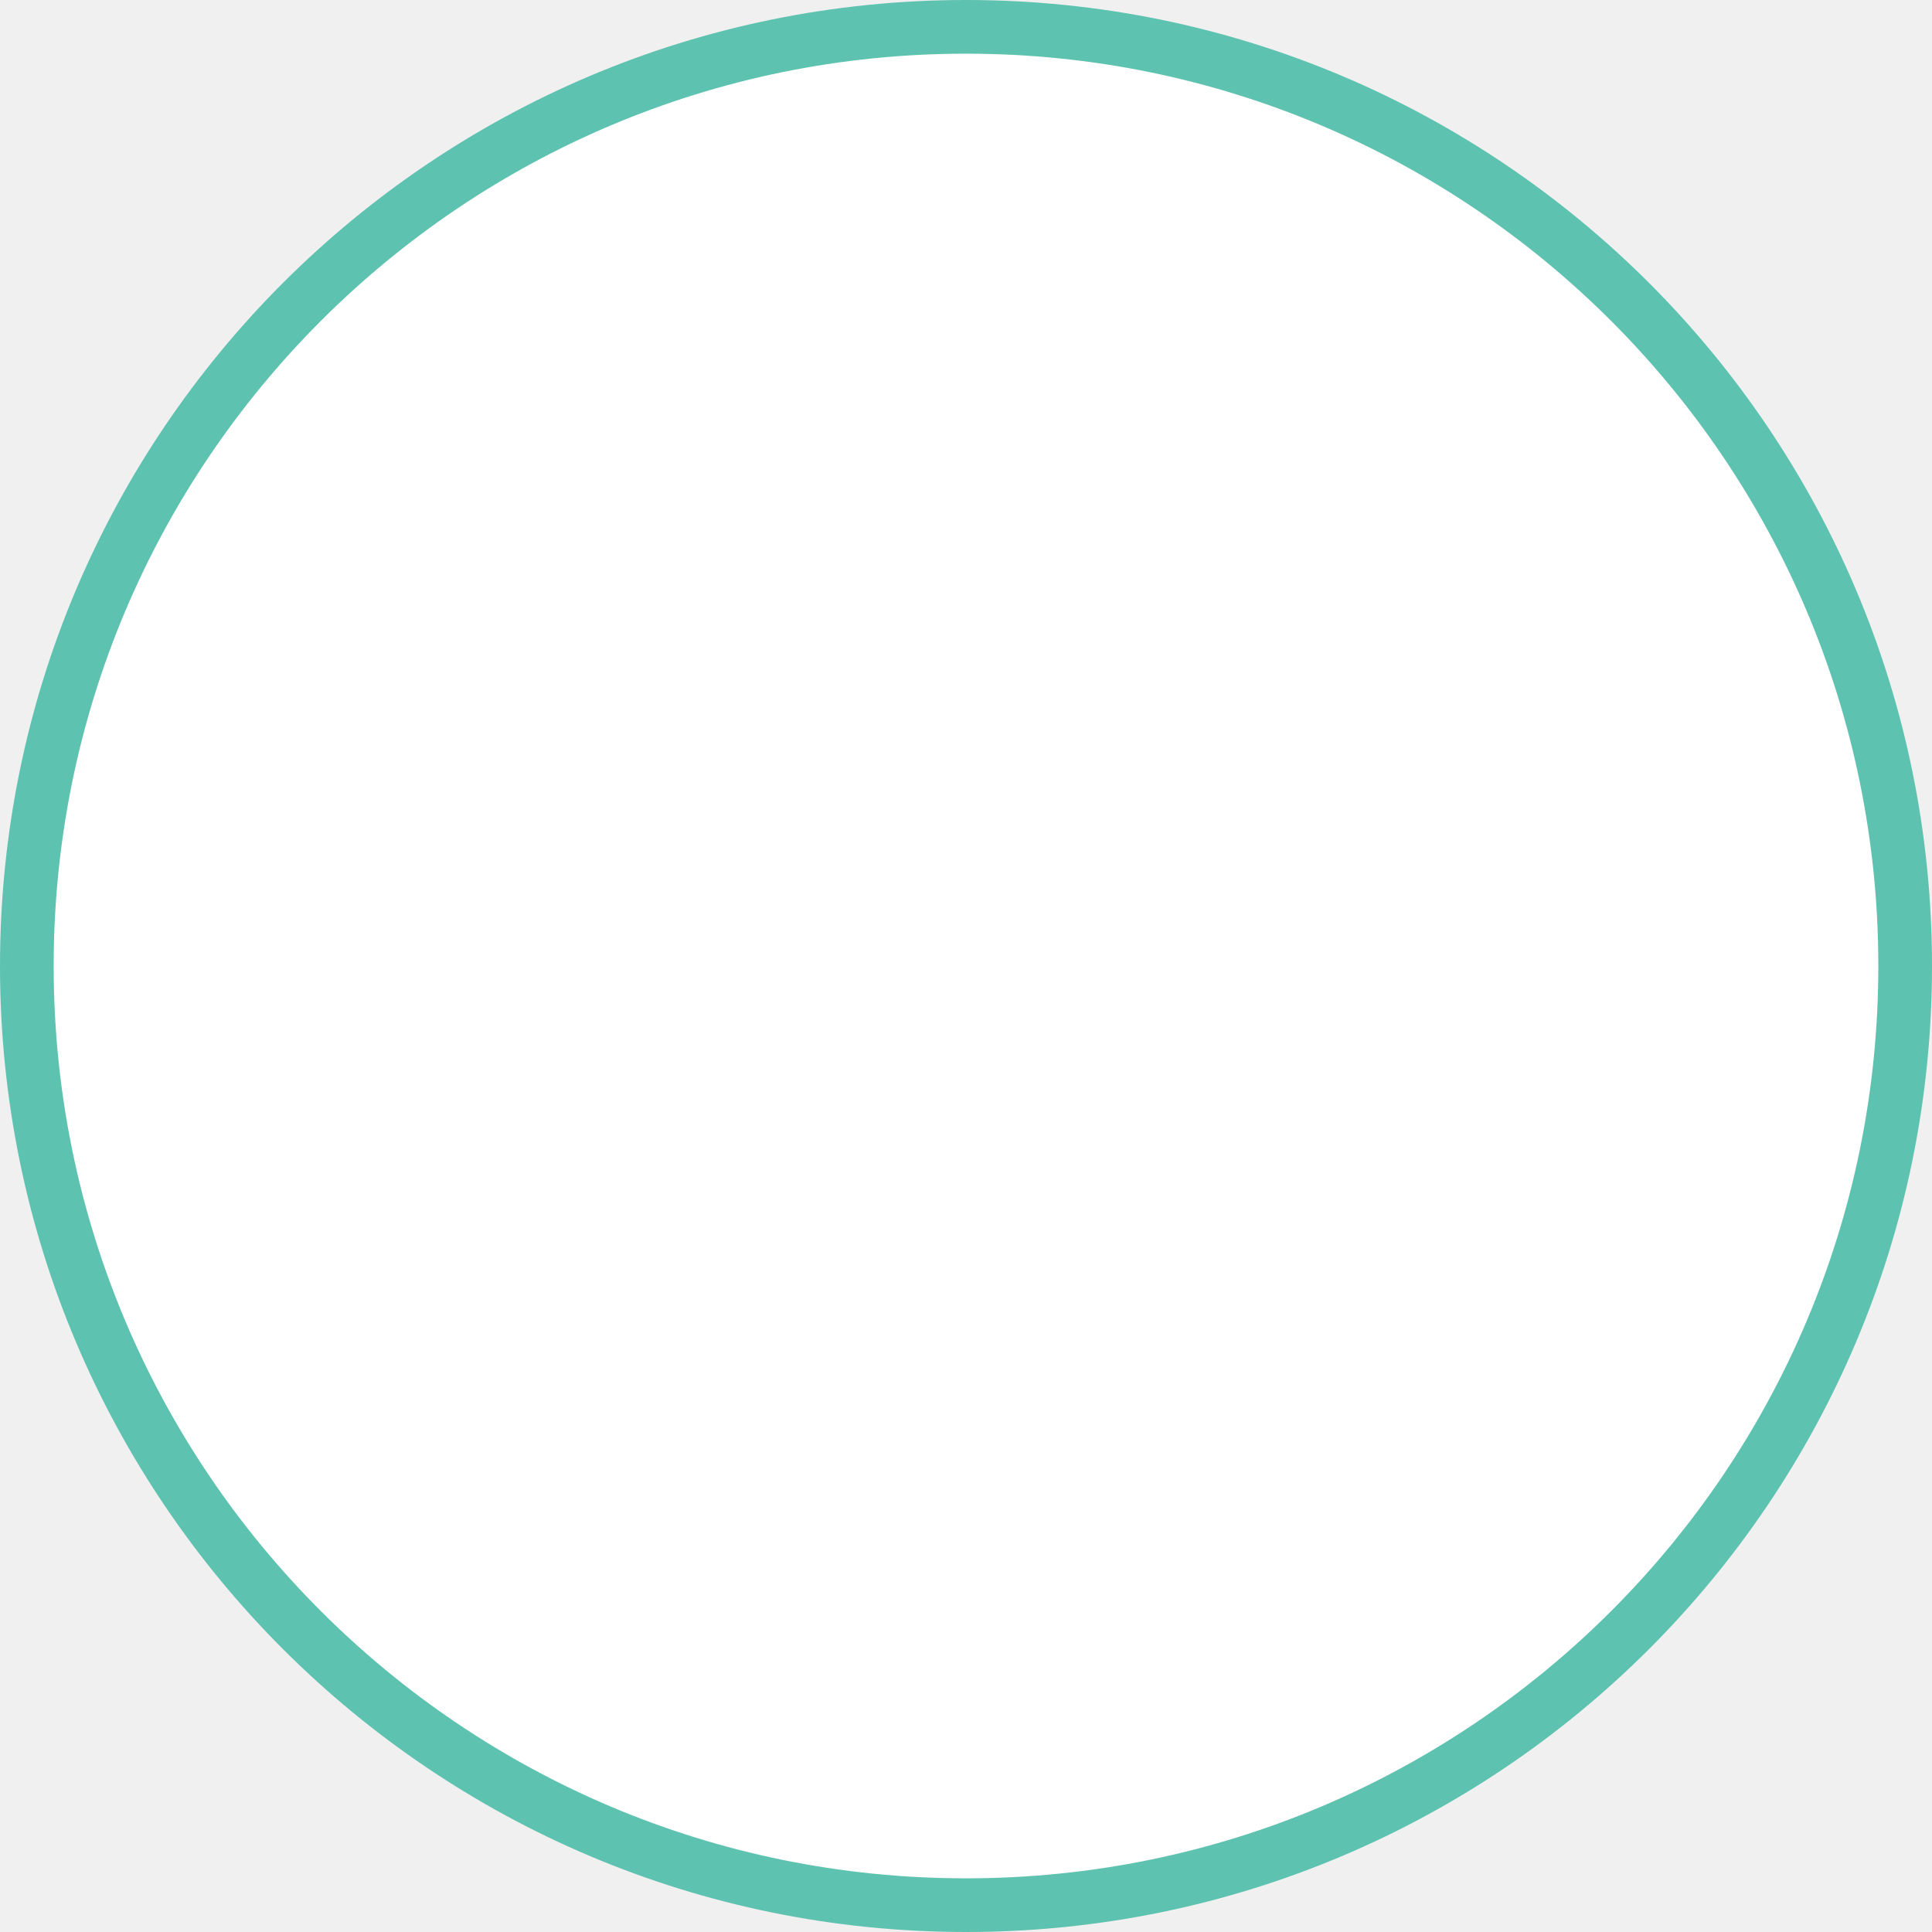
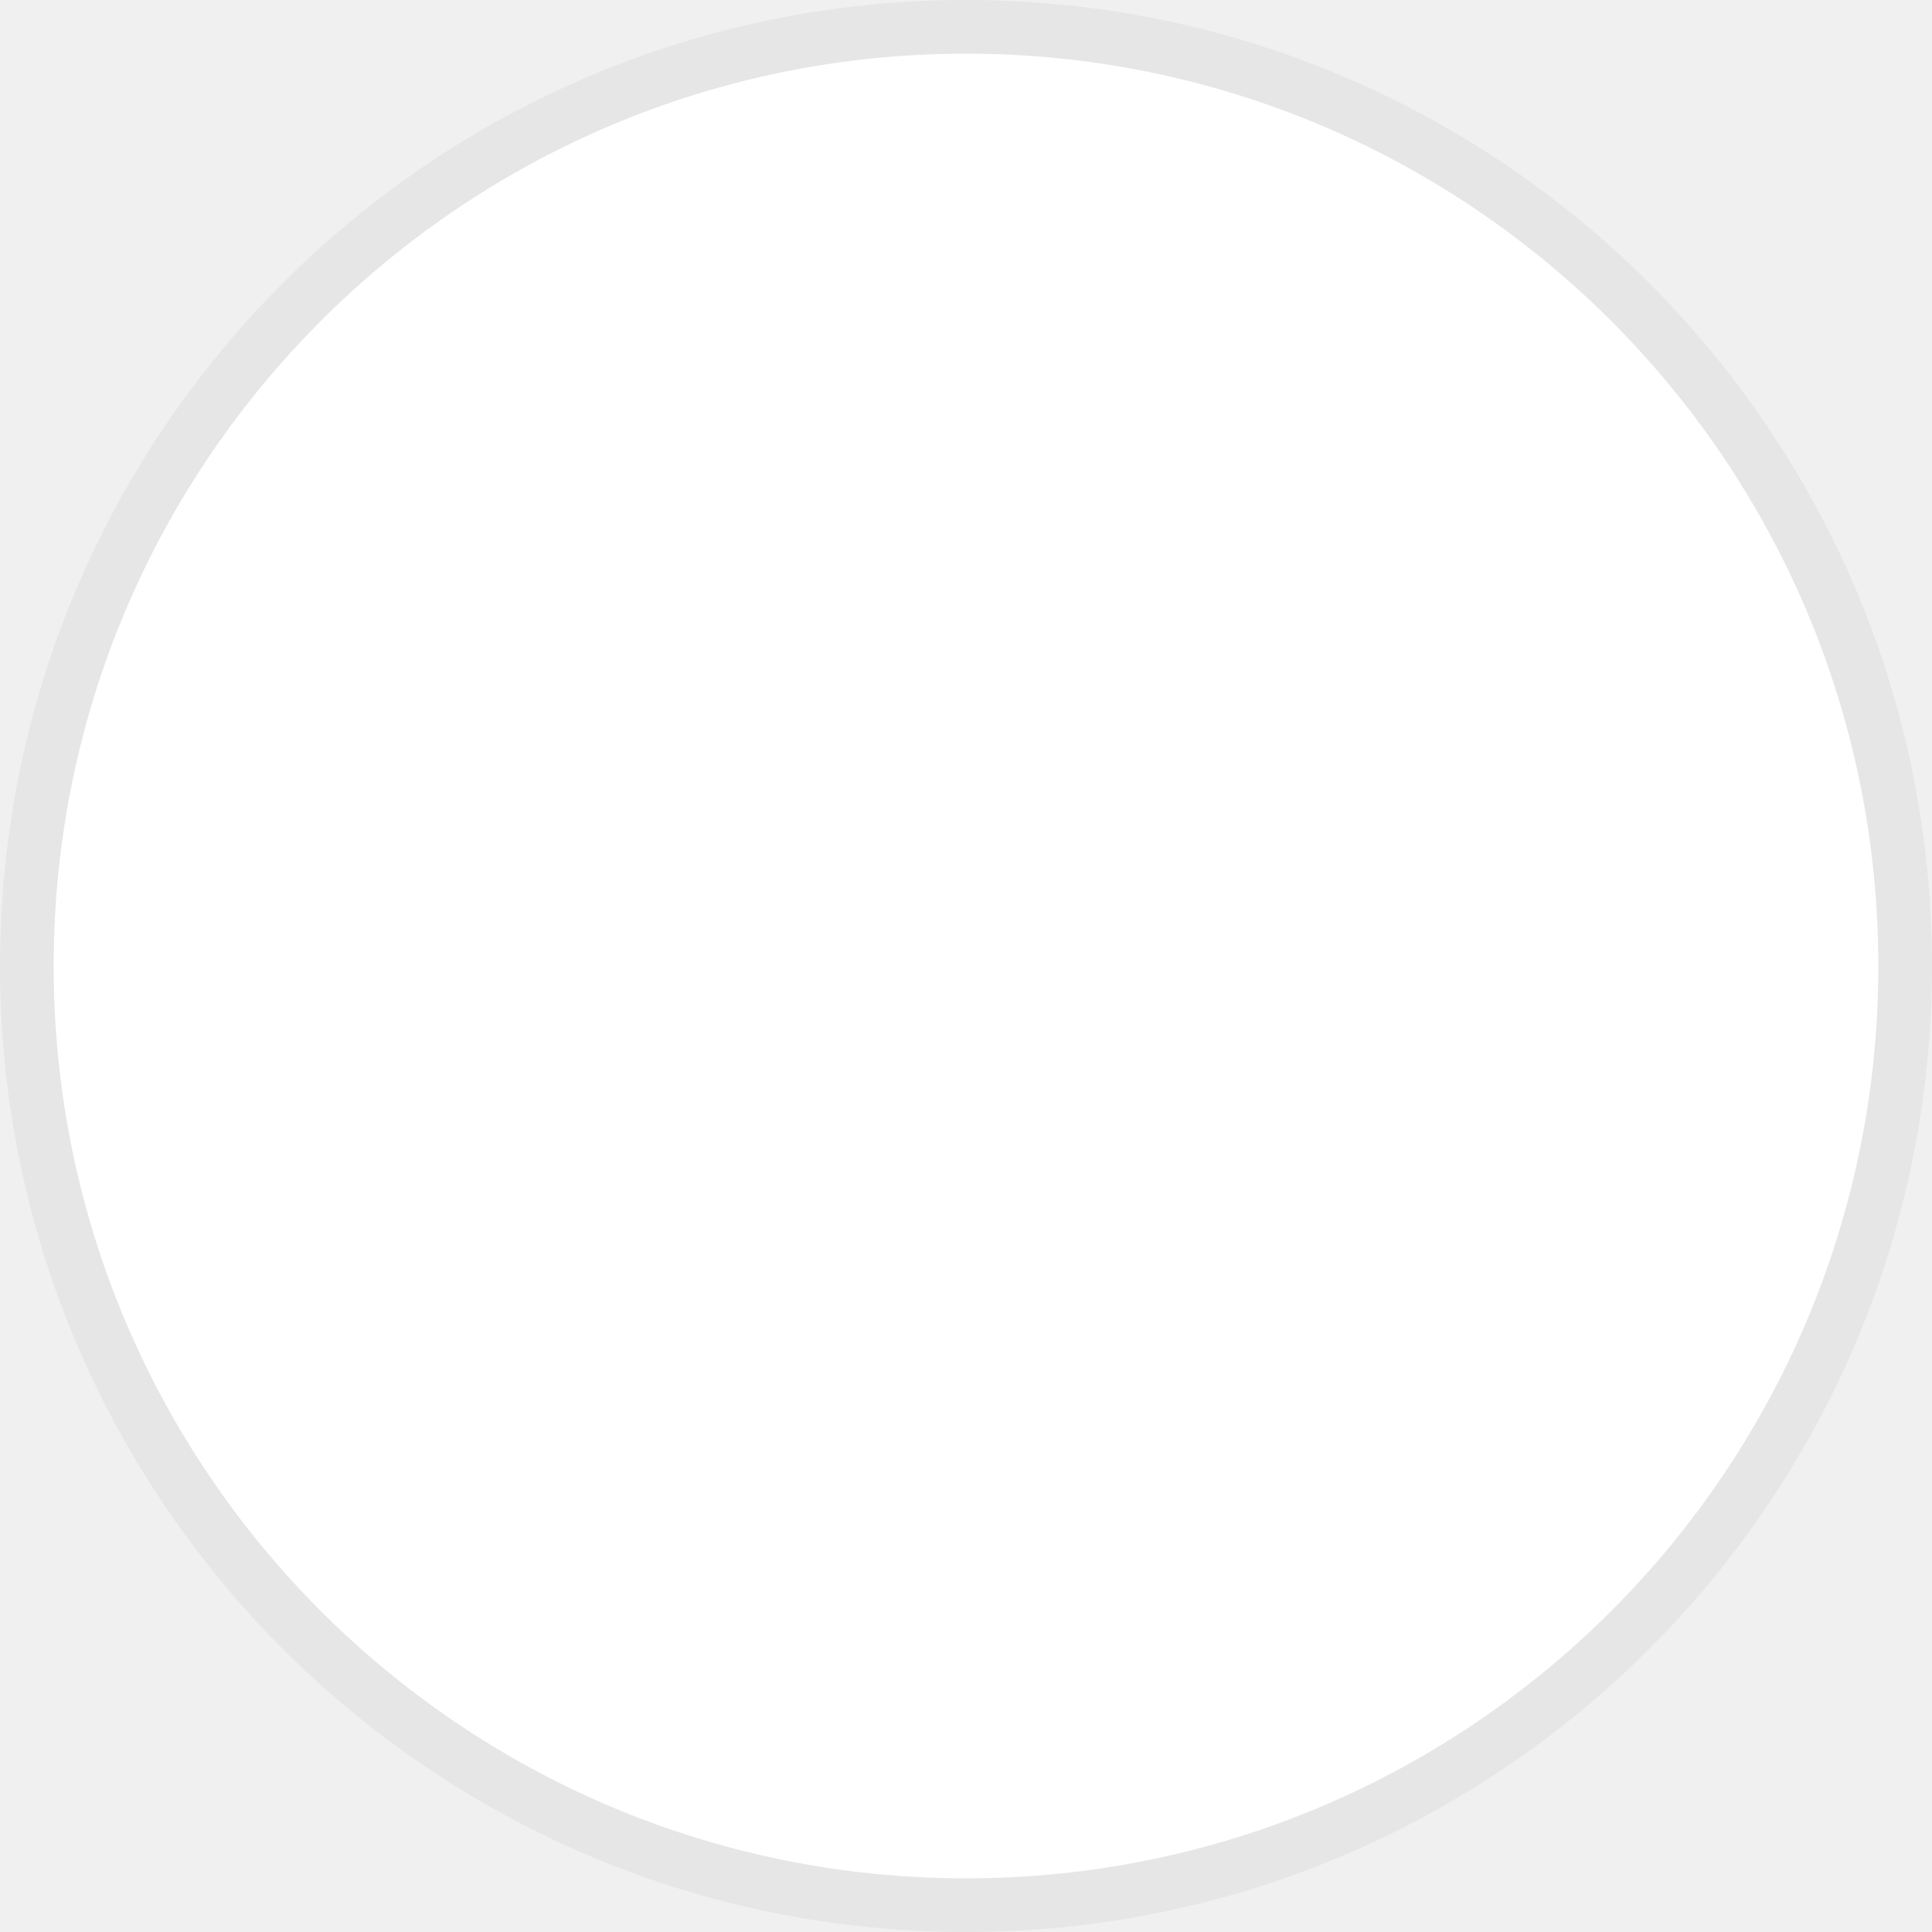
<svg xmlns="http://www.w3.org/2000/svg" width="36" height="36" viewBox="0 0 36 36" fill="none">
-   <path d="M18 0.5C27.665 0.5 35.5 8.335 35.5 18C35.5 27.665 27.665 35.5 18 35.5C8.335 35.5 0.5 27.665 0.5 18C0.5 8.335 8.335 0.5 18 0.5Z" fill="white" stroke="#5DC2AF" />
+   <path d="M18 0.5C27.665 0.5 35.5 8.335 35.5 18C35.5 27.665 27.665 35.5 18 35.5C8.335 35.5 0.5 27.665 0.5 18C0.5 8.335 8.335 0.5 18 0.5Z" fill="white" stroke="#E6E6E6" />
</svg>
